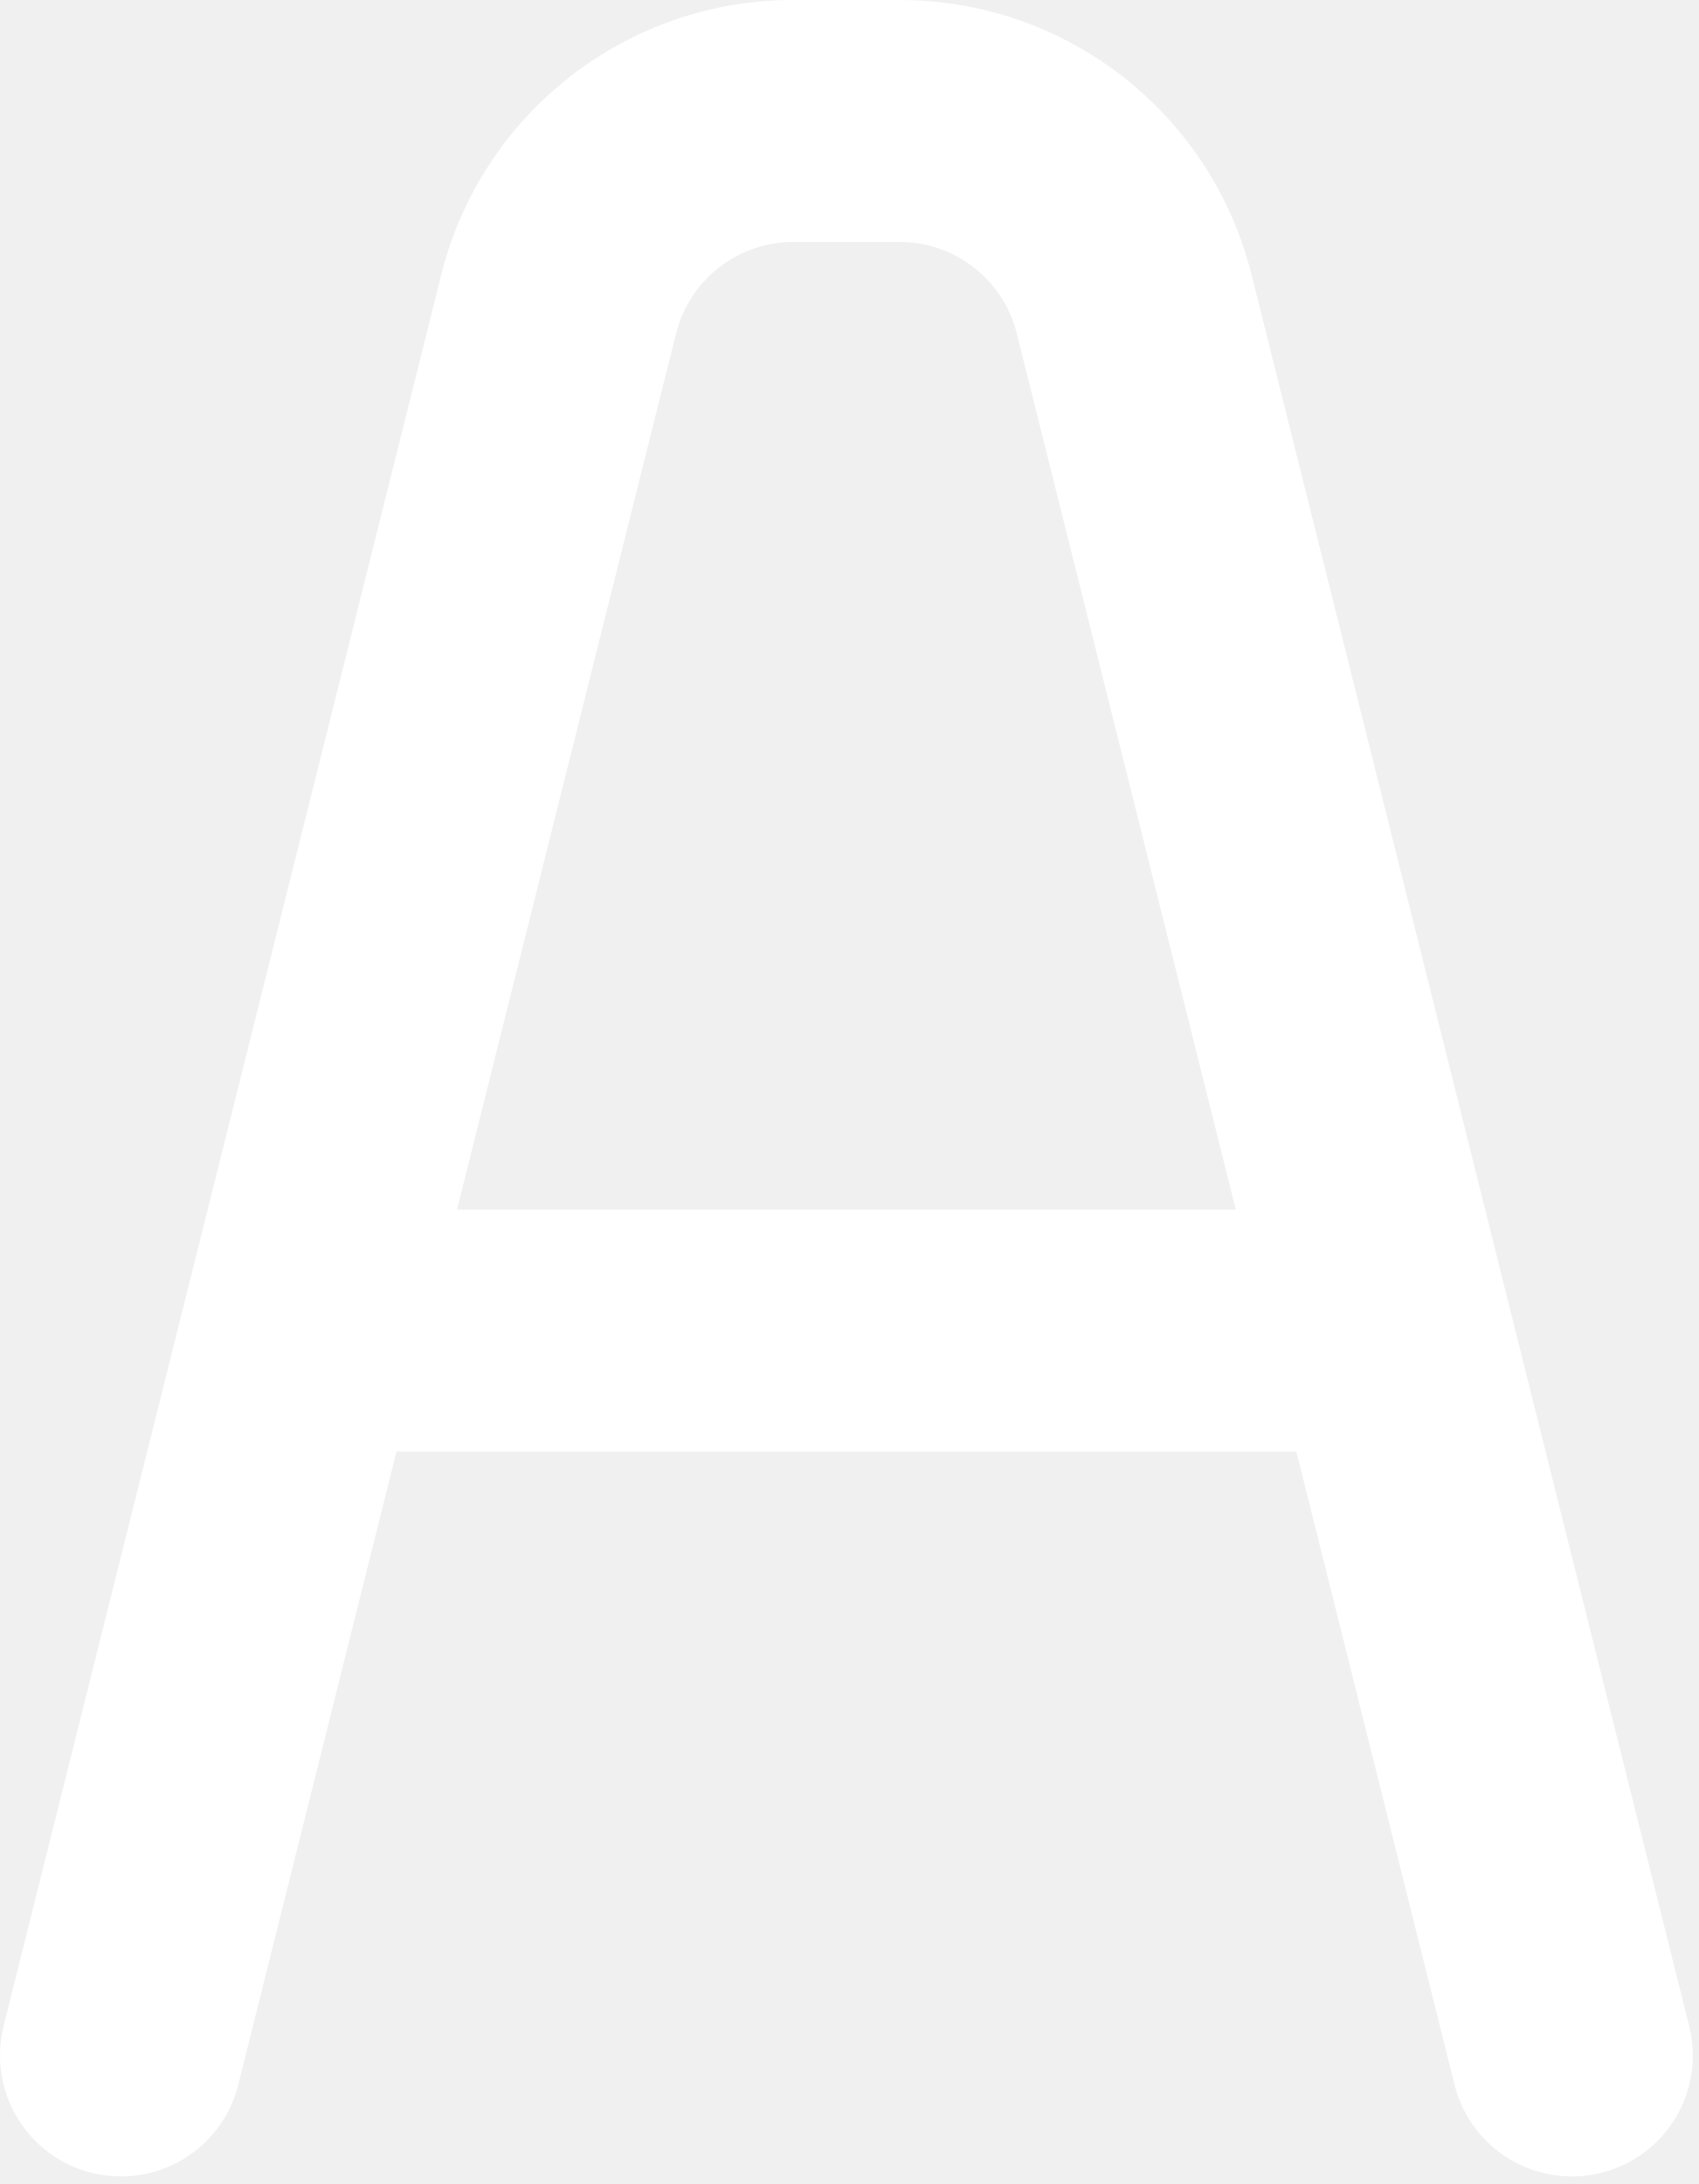
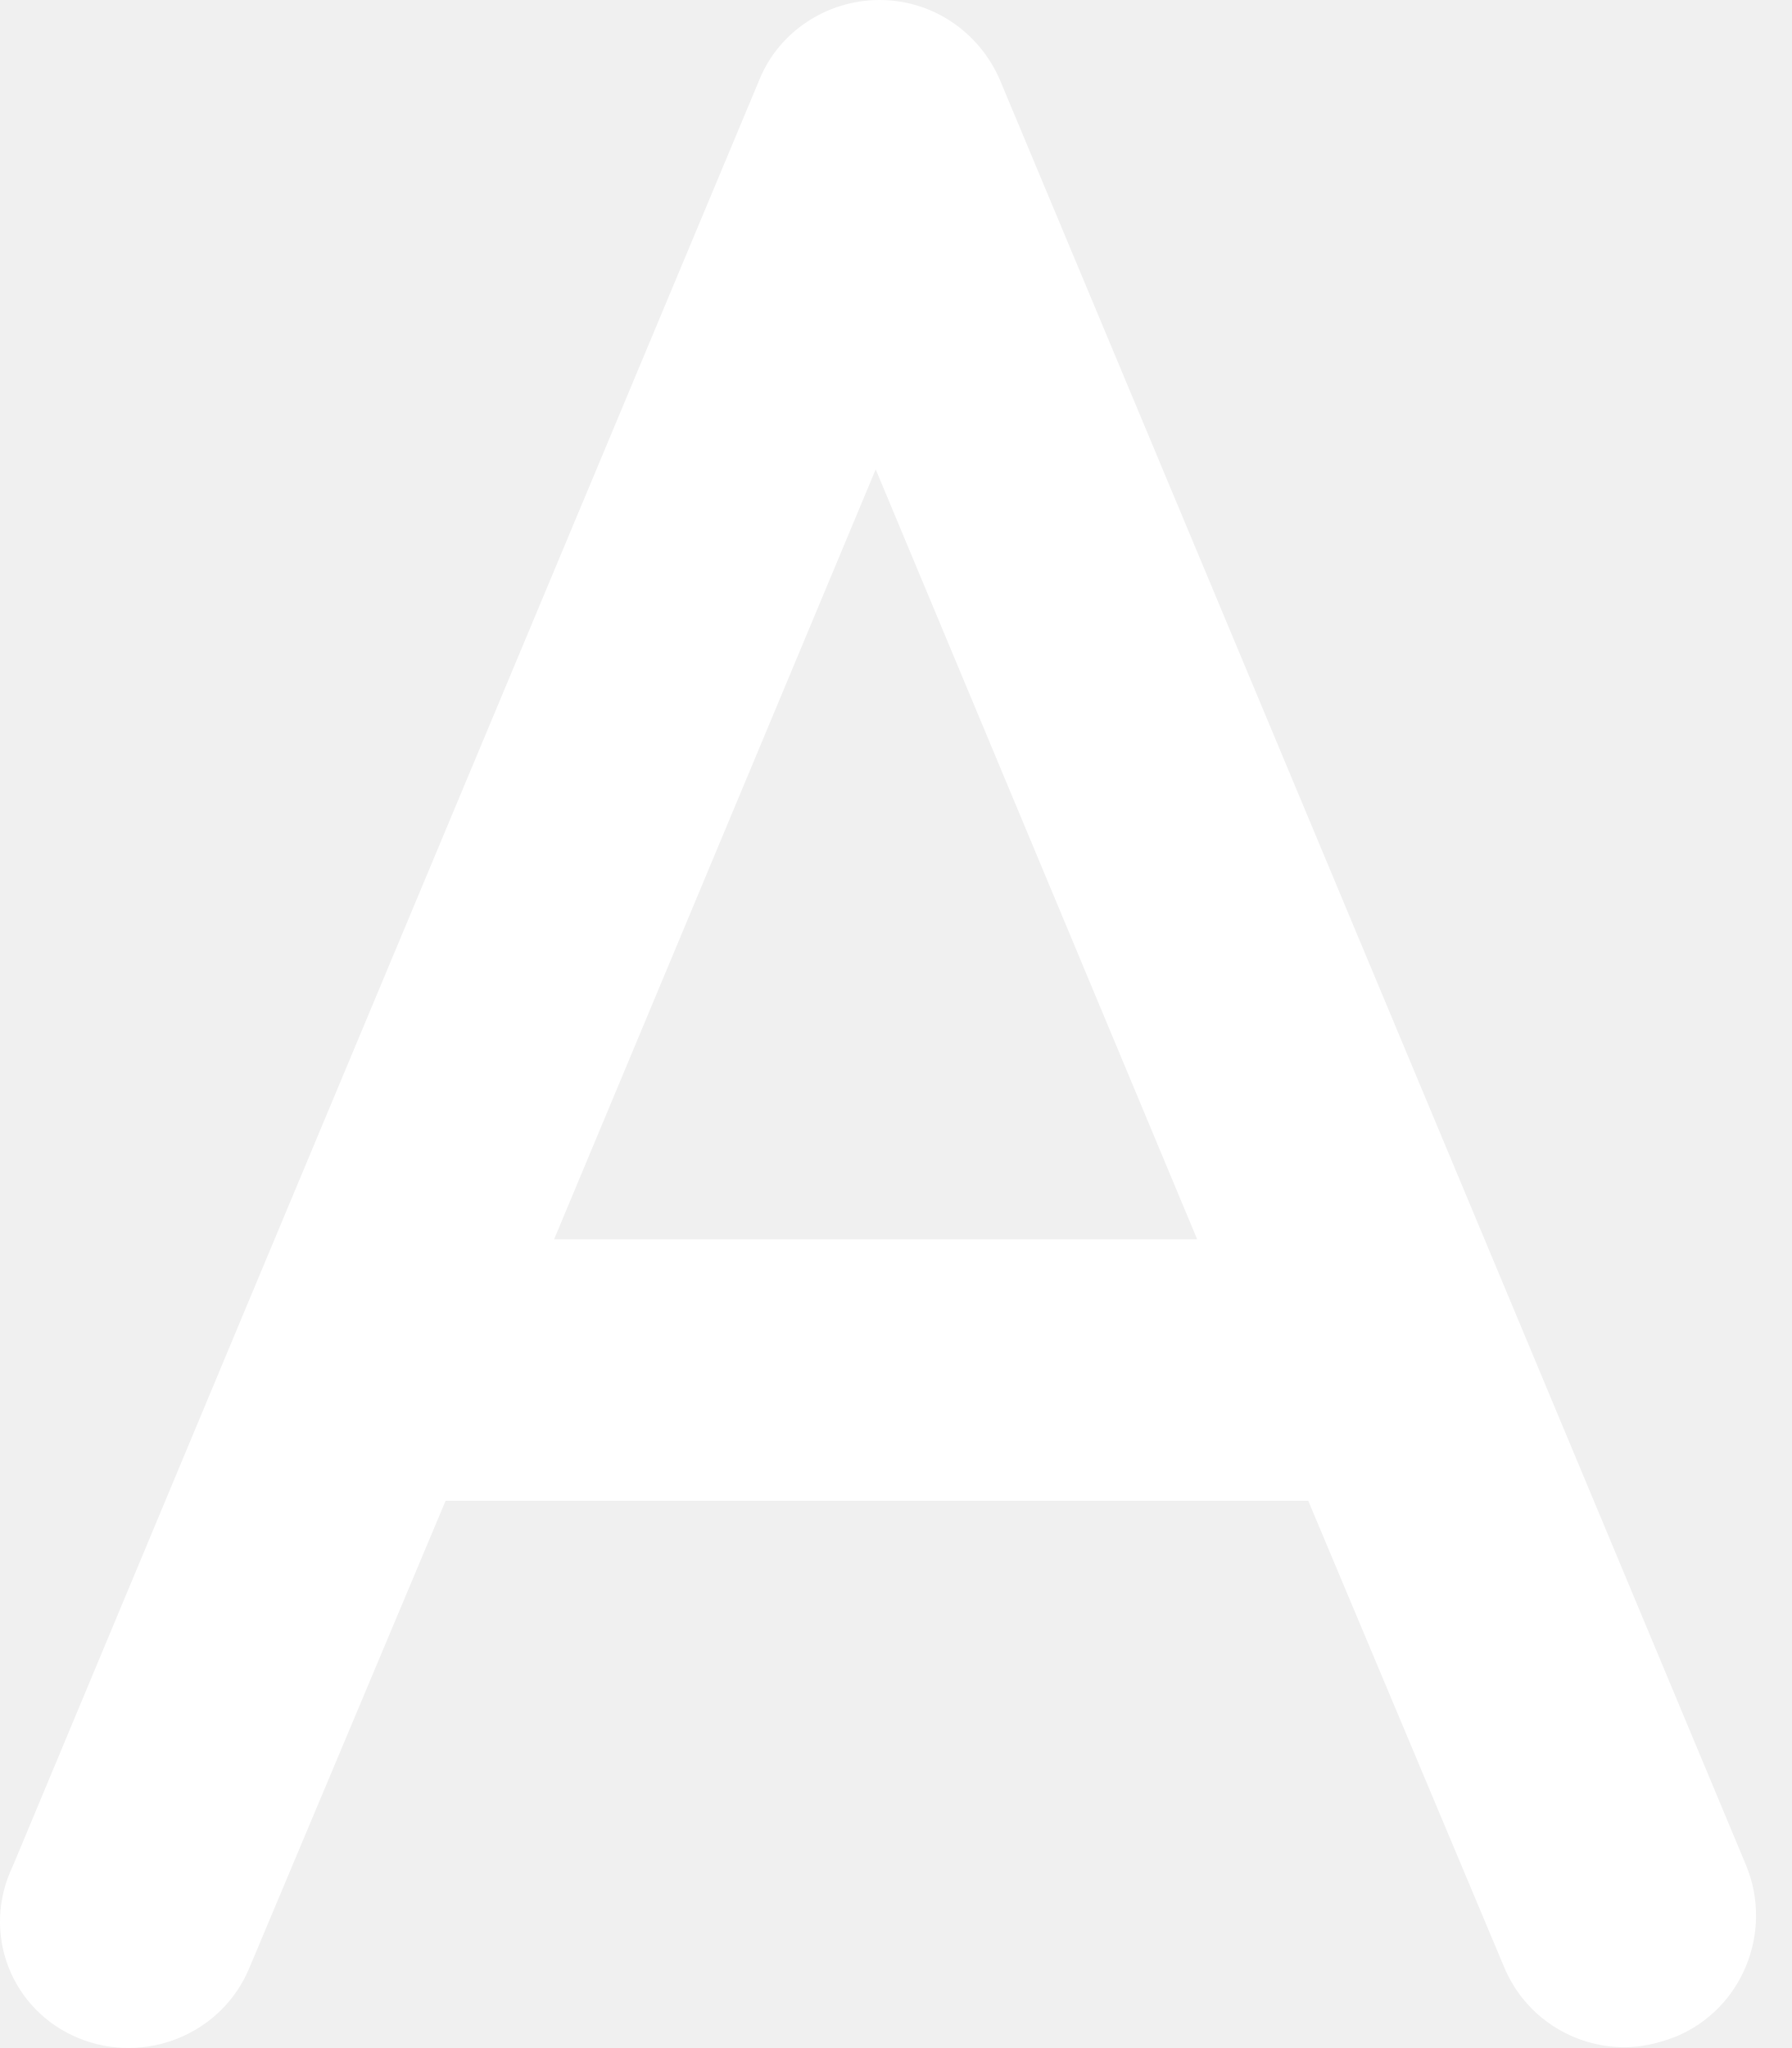
- <svg xmlns="http://www.w3.org/2000/svg" width="14" height="18" viewBox="0 0 14 18" fill="none">
-   <path d="M13.925 16.706L10.316 2.265C10.155 1.617 9.781 1.042 9.255 0.632C8.729 0.221 8.08 -0.001 7.412 5.58896e-06H6.538C5.871 -0.001 5.223 0.222 4.697 0.633C4.171 1.043 3.798 1.618 3.637 2.265L0.028 16.706C-0.034 16.961 0.008 17.231 0.144 17.456C0.28 17.682 0.499 17.844 0.755 17.908C1.01 17.972 1.28 17.932 1.506 17.798C1.733 17.663 1.896 17.445 1.962 17.19L3.268 11.963H10.685L11.991 17.19C12.057 17.445 12.221 17.663 12.447 17.798C12.673 17.932 12.944 17.972 13.199 17.908C13.454 17.844 13.674 17.682 13.81 17.456C13.946 17.231 13.987 16.961 13.925 16.706ZM3.767 9.969L5.572 2.75C5.626 2.534 5.75 2.342 5.926 2.205C6.101 2.068 6.317 1.994 6.539 1.994H7.414C7.637 1.994 7.853 2.068 8.028 2.205C8.203 2.342 8.328 2.534 8.381 2.75L10.186 9.969H3.767Z" fill="white" />
+ <svg xmlns="http://www.w3.org/2000/svg" width="14" height="16" viewBox="0 0 14 16" fill="none">
+   <path d="M0.612 15.922C1.133 16.137 1.736 15.892 1.95 15.371L3.482 11.725H10.223L11.755 15.371C11.918 15.759 12.296 15.994 12.695 15.994C12.828 15.994 12.96 15.963 13.093 15.912C13.614 15.698 13.859 15.095 13.645 14.574L11.857 10.295L7.813 0.623C7.649 0.245 7.282 0 6.873 0C6.465 0 6.087 0.245 5.934 0.623L1.889 10.295L0.102 14.574C-0.154 15.105 0.092 15.708 0.612 15.922ZM6.843 3.667L9.355 9.682H4.33L6.843 3.667Z" fill="white" />
</svg>
